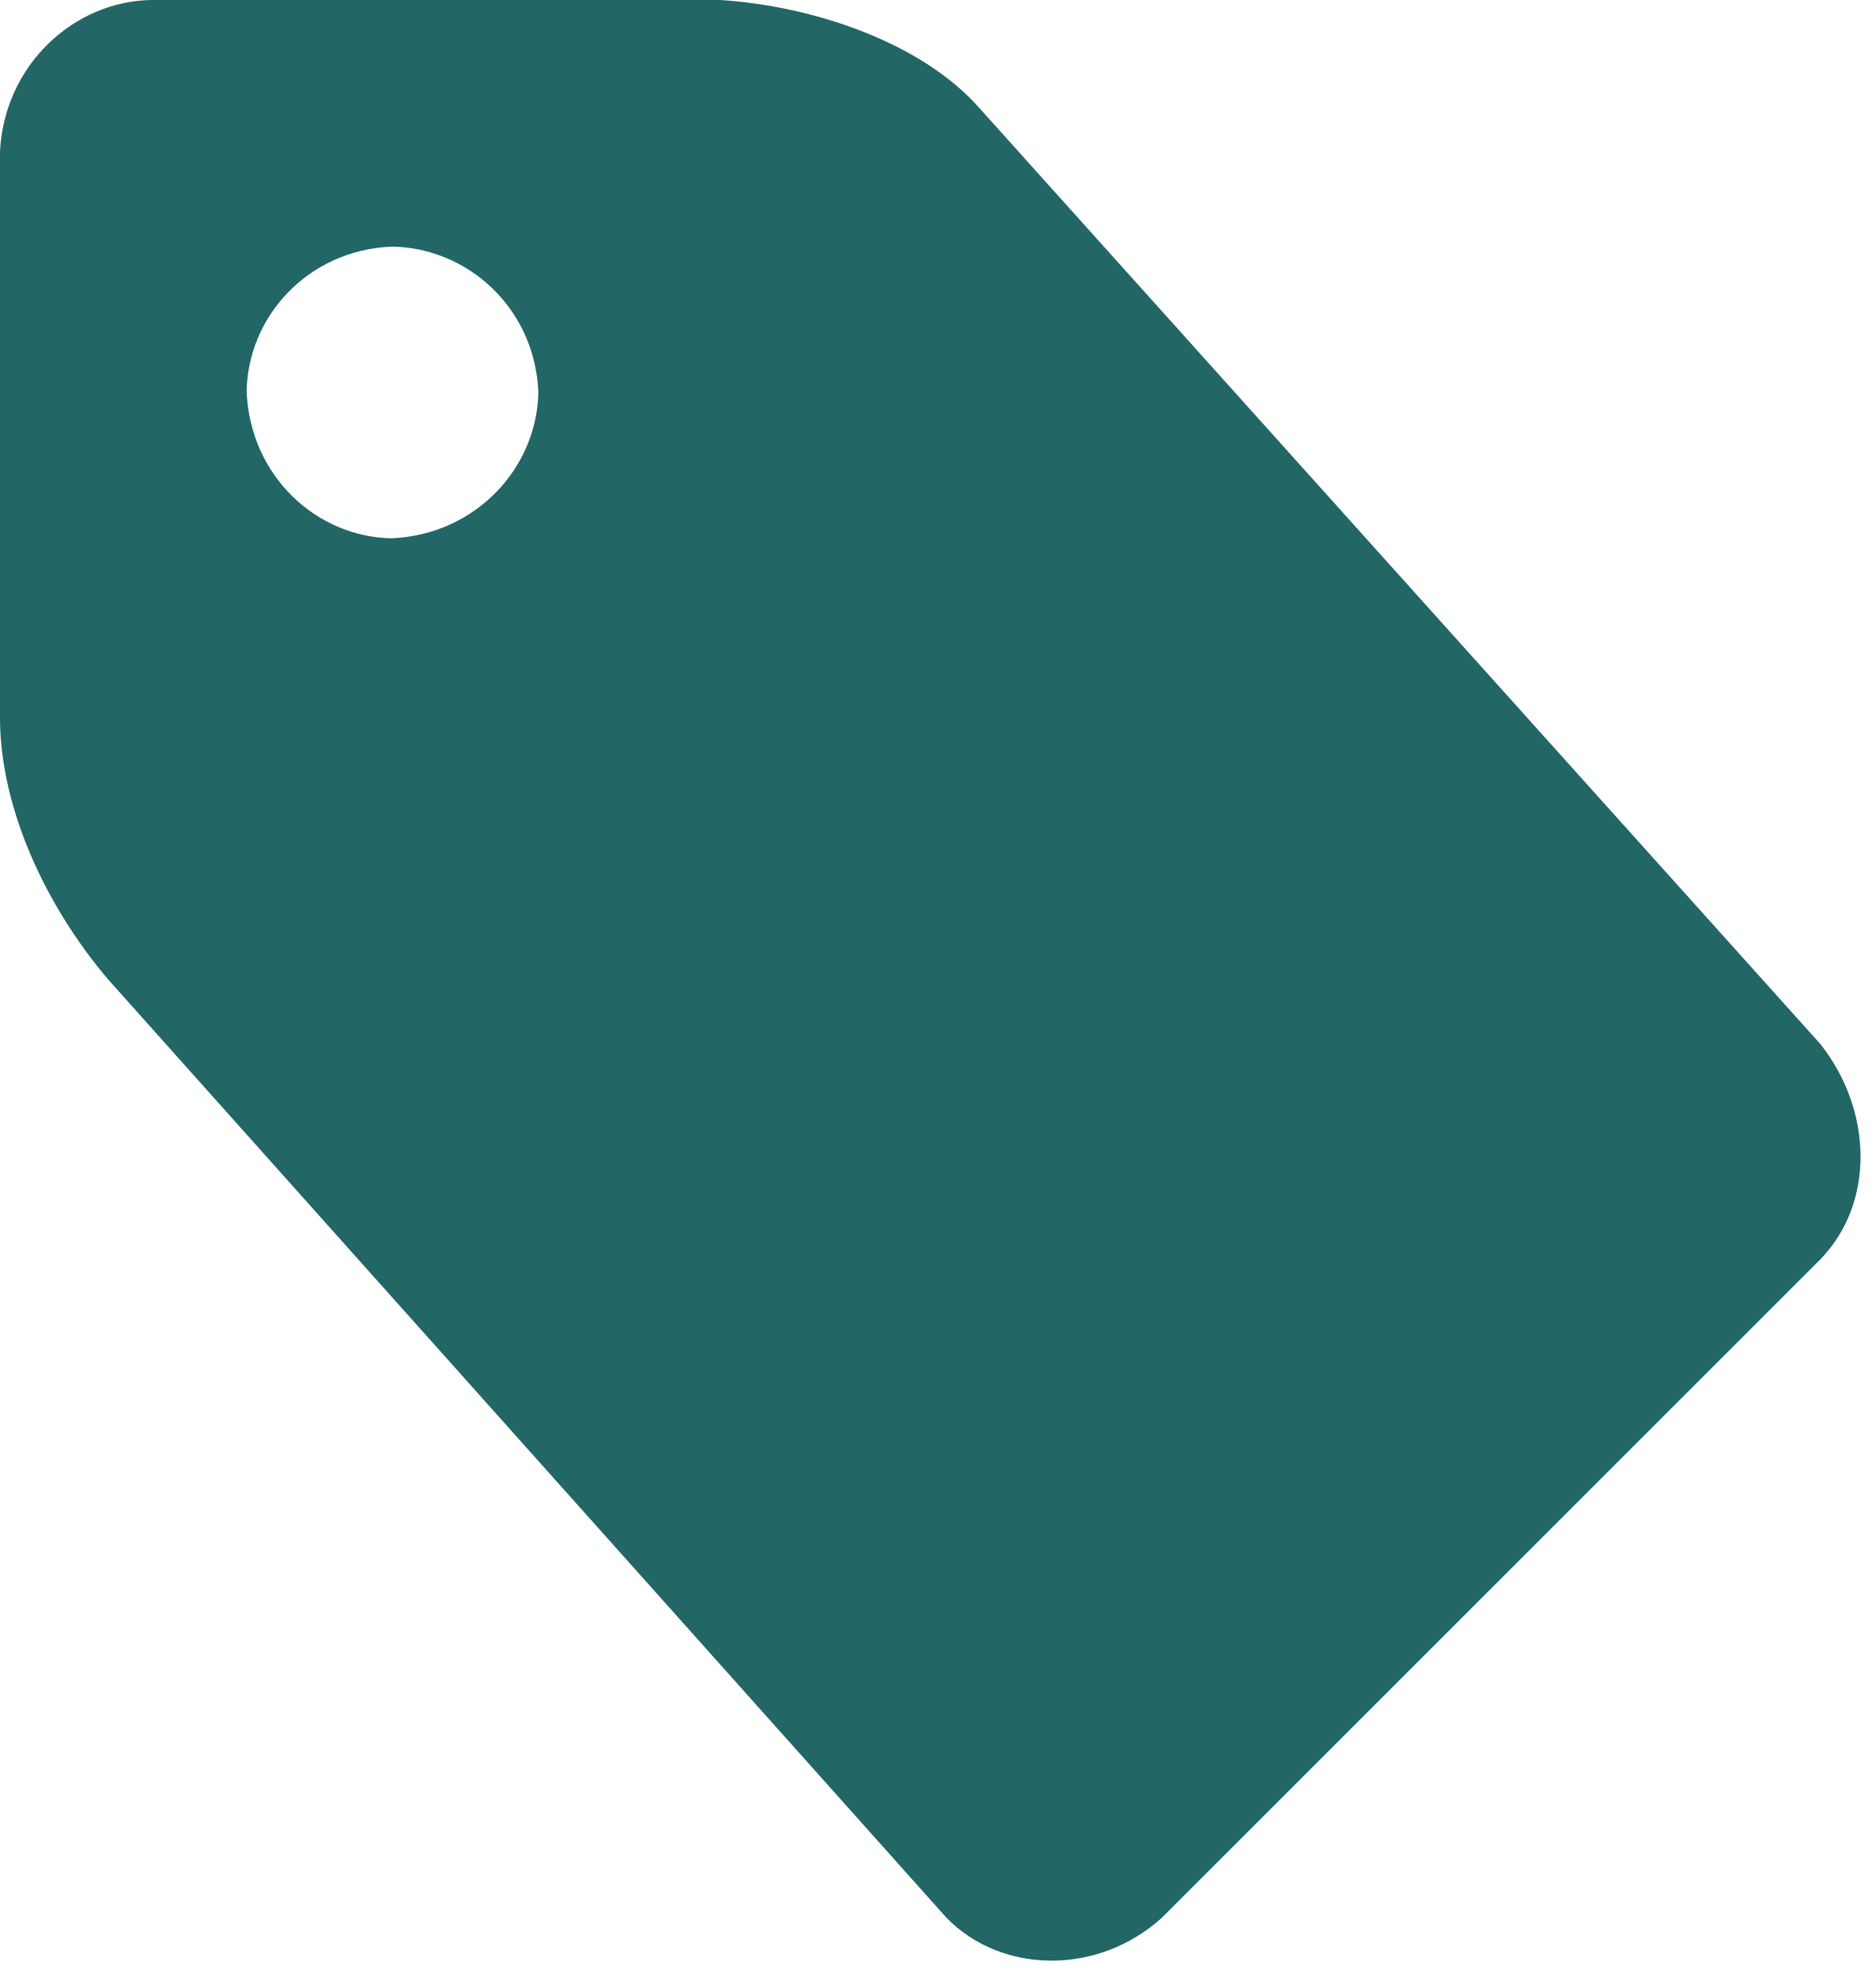
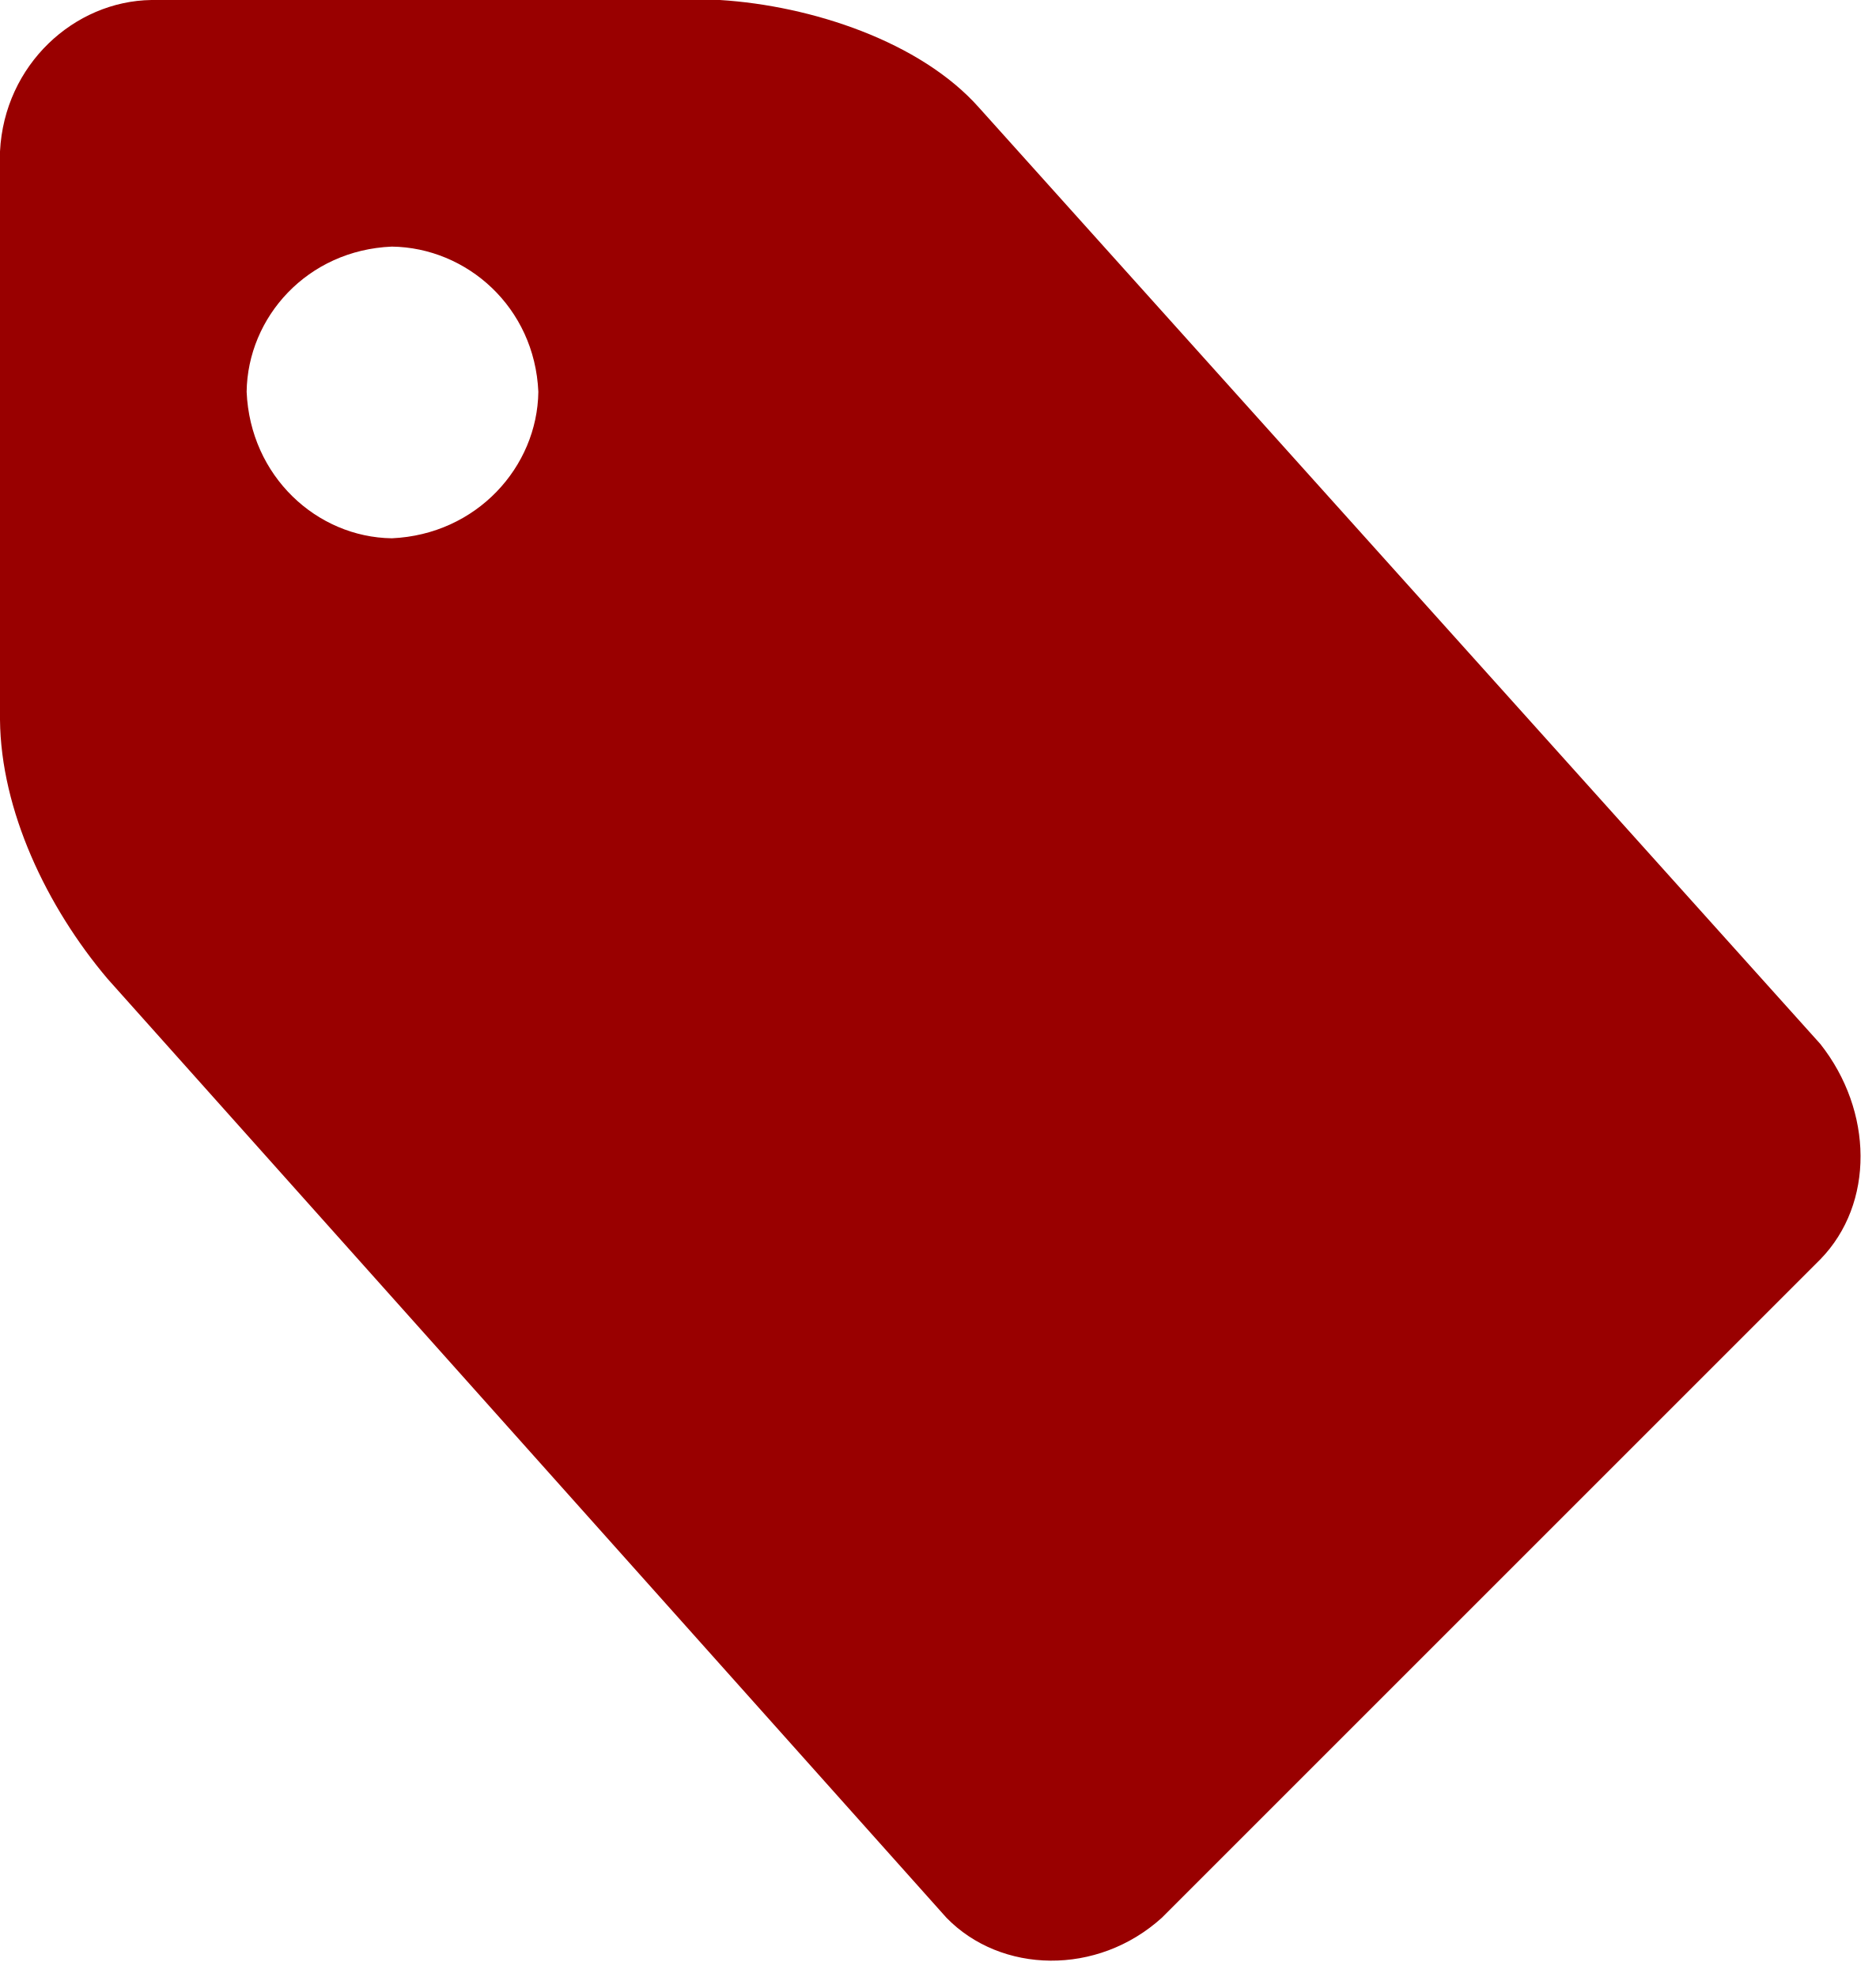
<svg xmlns="http://www.w3.org/2000/svg" viewBox="0 0 1148 1210">
-   <path fill="#266" d="M0 440.542V92.705C2.657 39.559 45.481.64 92.705 0h347.836c55.938 3.476 122.726 25.407 158.596 65.89l514.859 573.088c32.341 40.943 33.256 97.599 0 131.779l-403 403c-39.513 35.748-98.469 34.226-131.779 0L65.889 599.137C28.468 554.944.516 495.859 0 440.542zm150.933-200.734c2.193 51.71 42.984 89.029 88.875 89.641 51.859-2.316 89.028-43.651 89.641-89.641-2.284-51.883-43.829-88.273-89.641-88.875-51.734 2.161-88.275 43.163-88.875 88.875z" />
+   <path fill="#900" d="M0 440.542V92.705C2.657 39.559 45.481.64 92.705 0h347.836c55.938 3.476 122.726 25.407 158.596 65.89l514.859 573.088c32.341 40.943 33.256 97.599 0 131.779l-403 403c-39.513 35.748-98.469 34.226-131.779 0L65.889 599.137C28.468 554.944.516 495.859 0 440.542zm150.933-200.734c2.193 51.71 42.984 89.029 88.875 89.641 51.859-2.316 89.028-43.651 89.641-89.641-2.284-51.883-43.829-88.273-89.641-88.875-51.734 2.161-88.275 43.163-88.875 88.875z" />
</svg>
